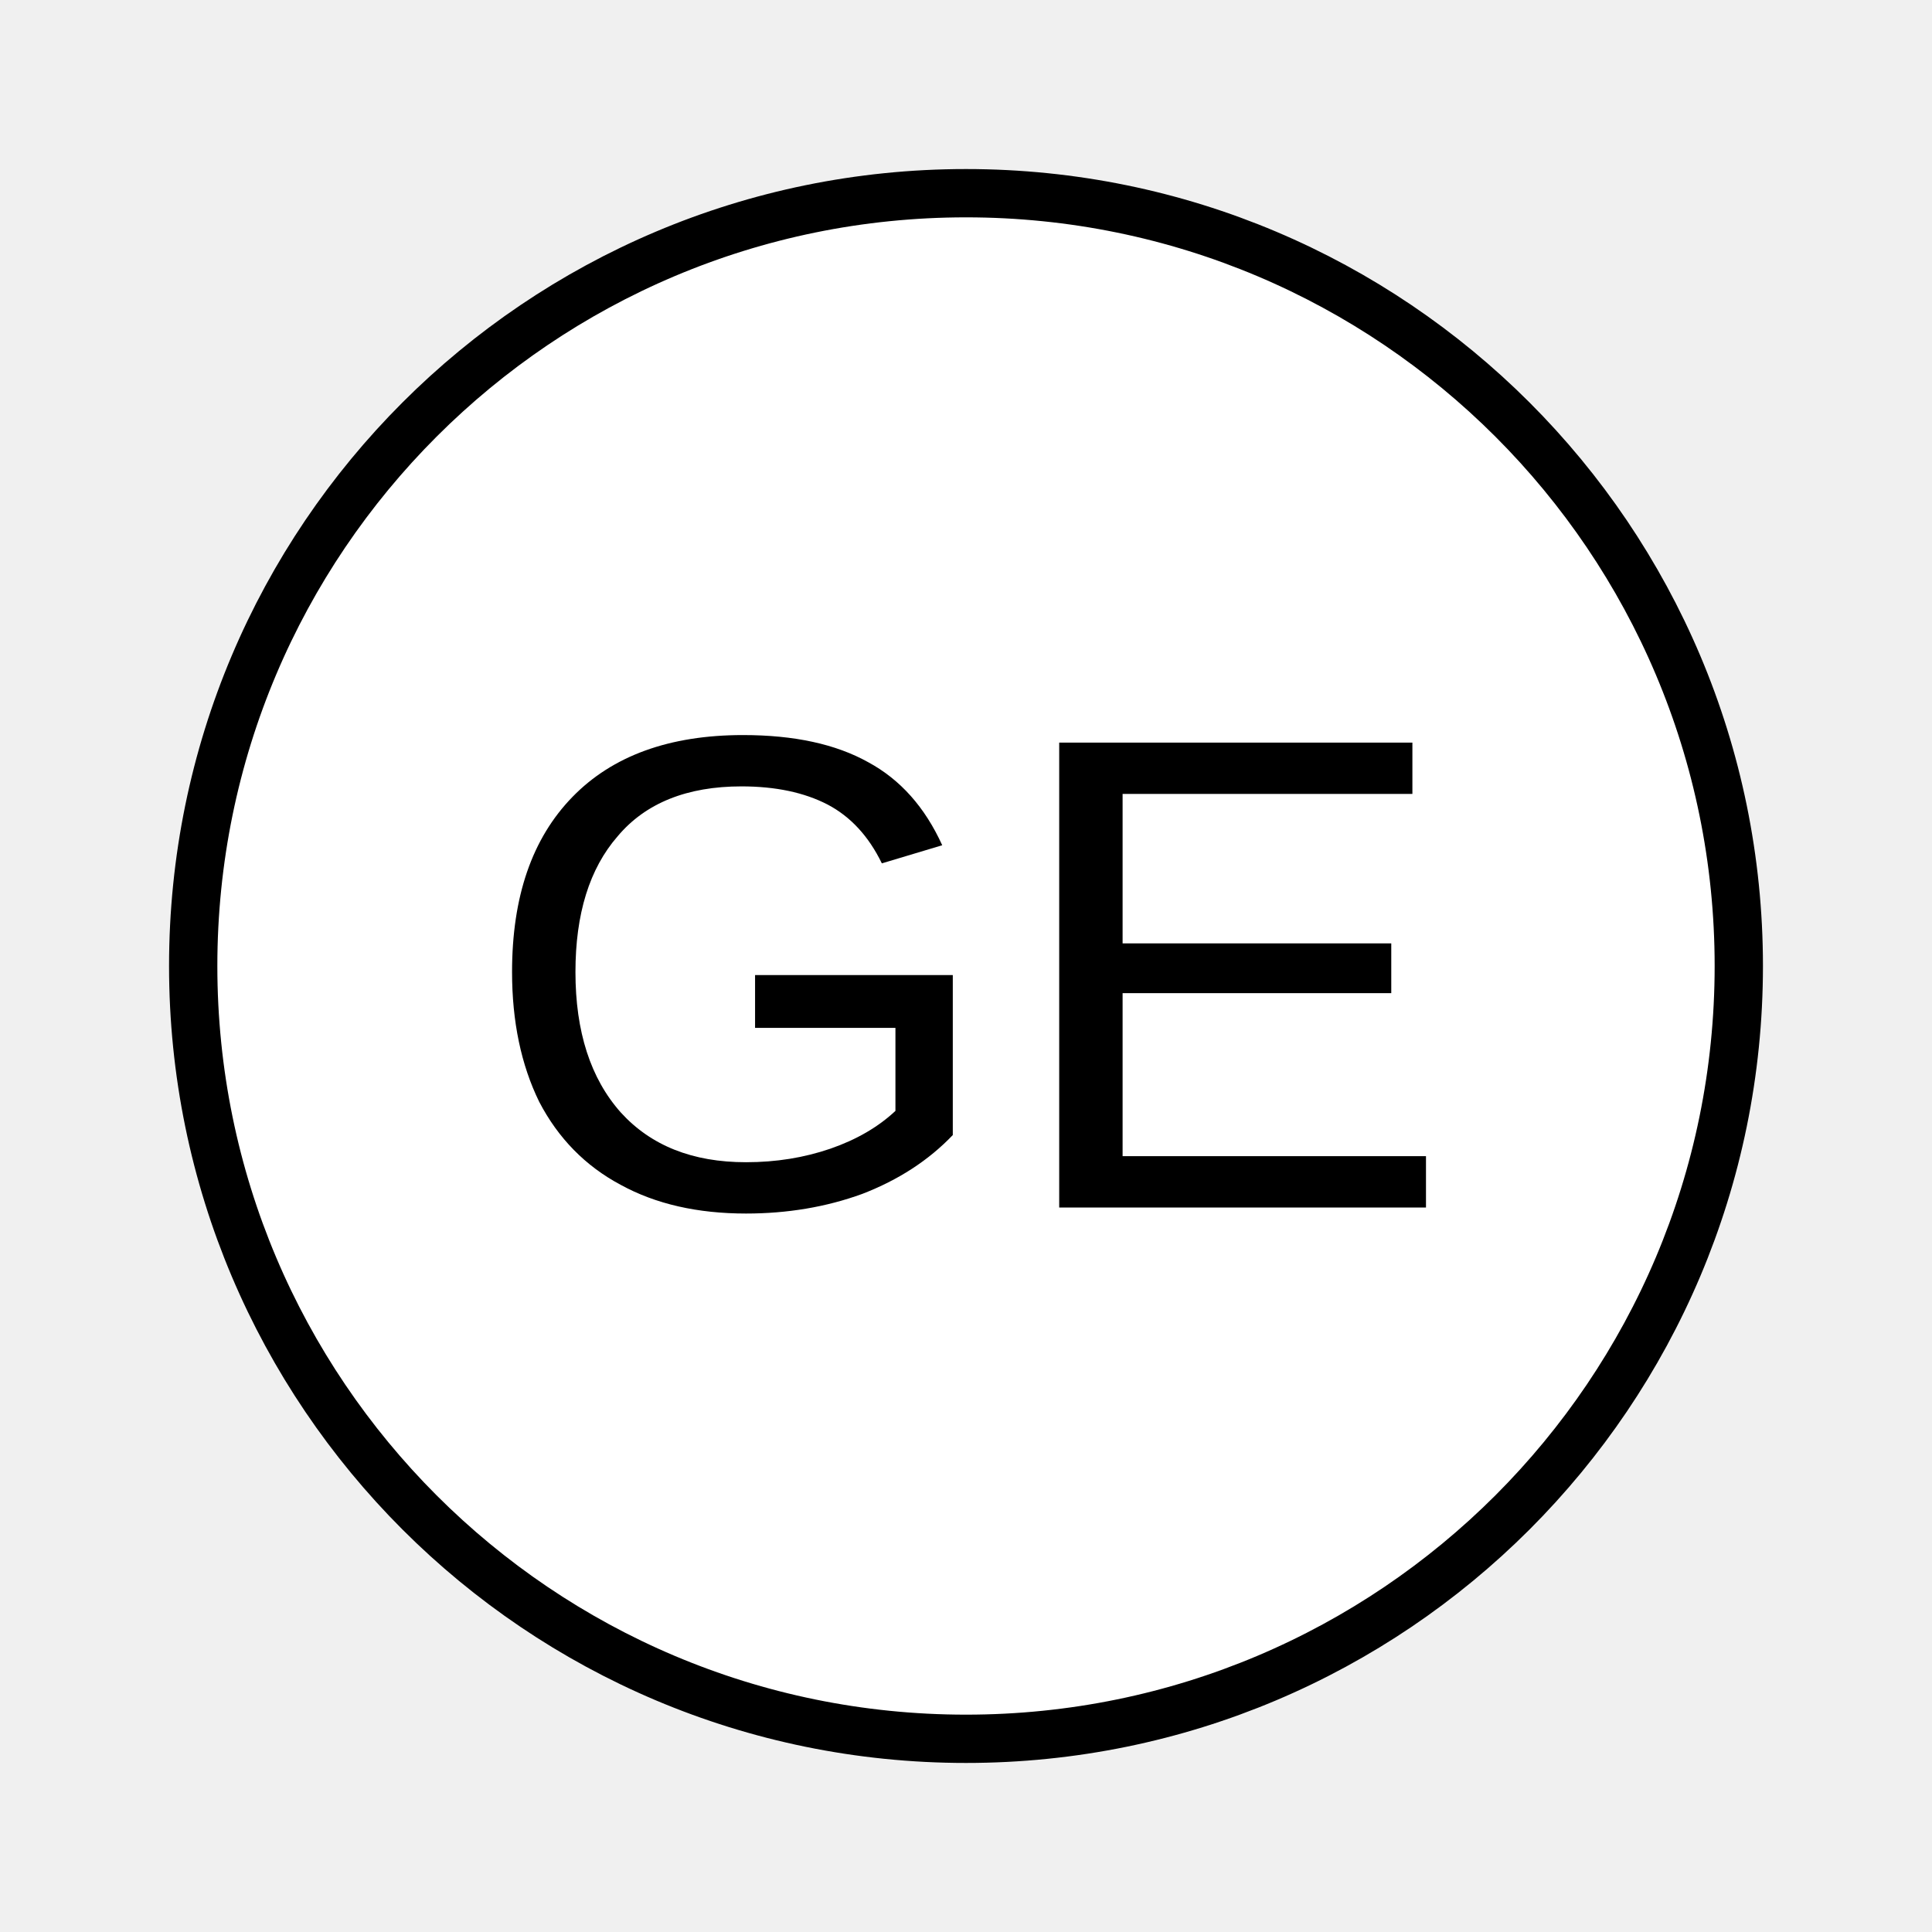
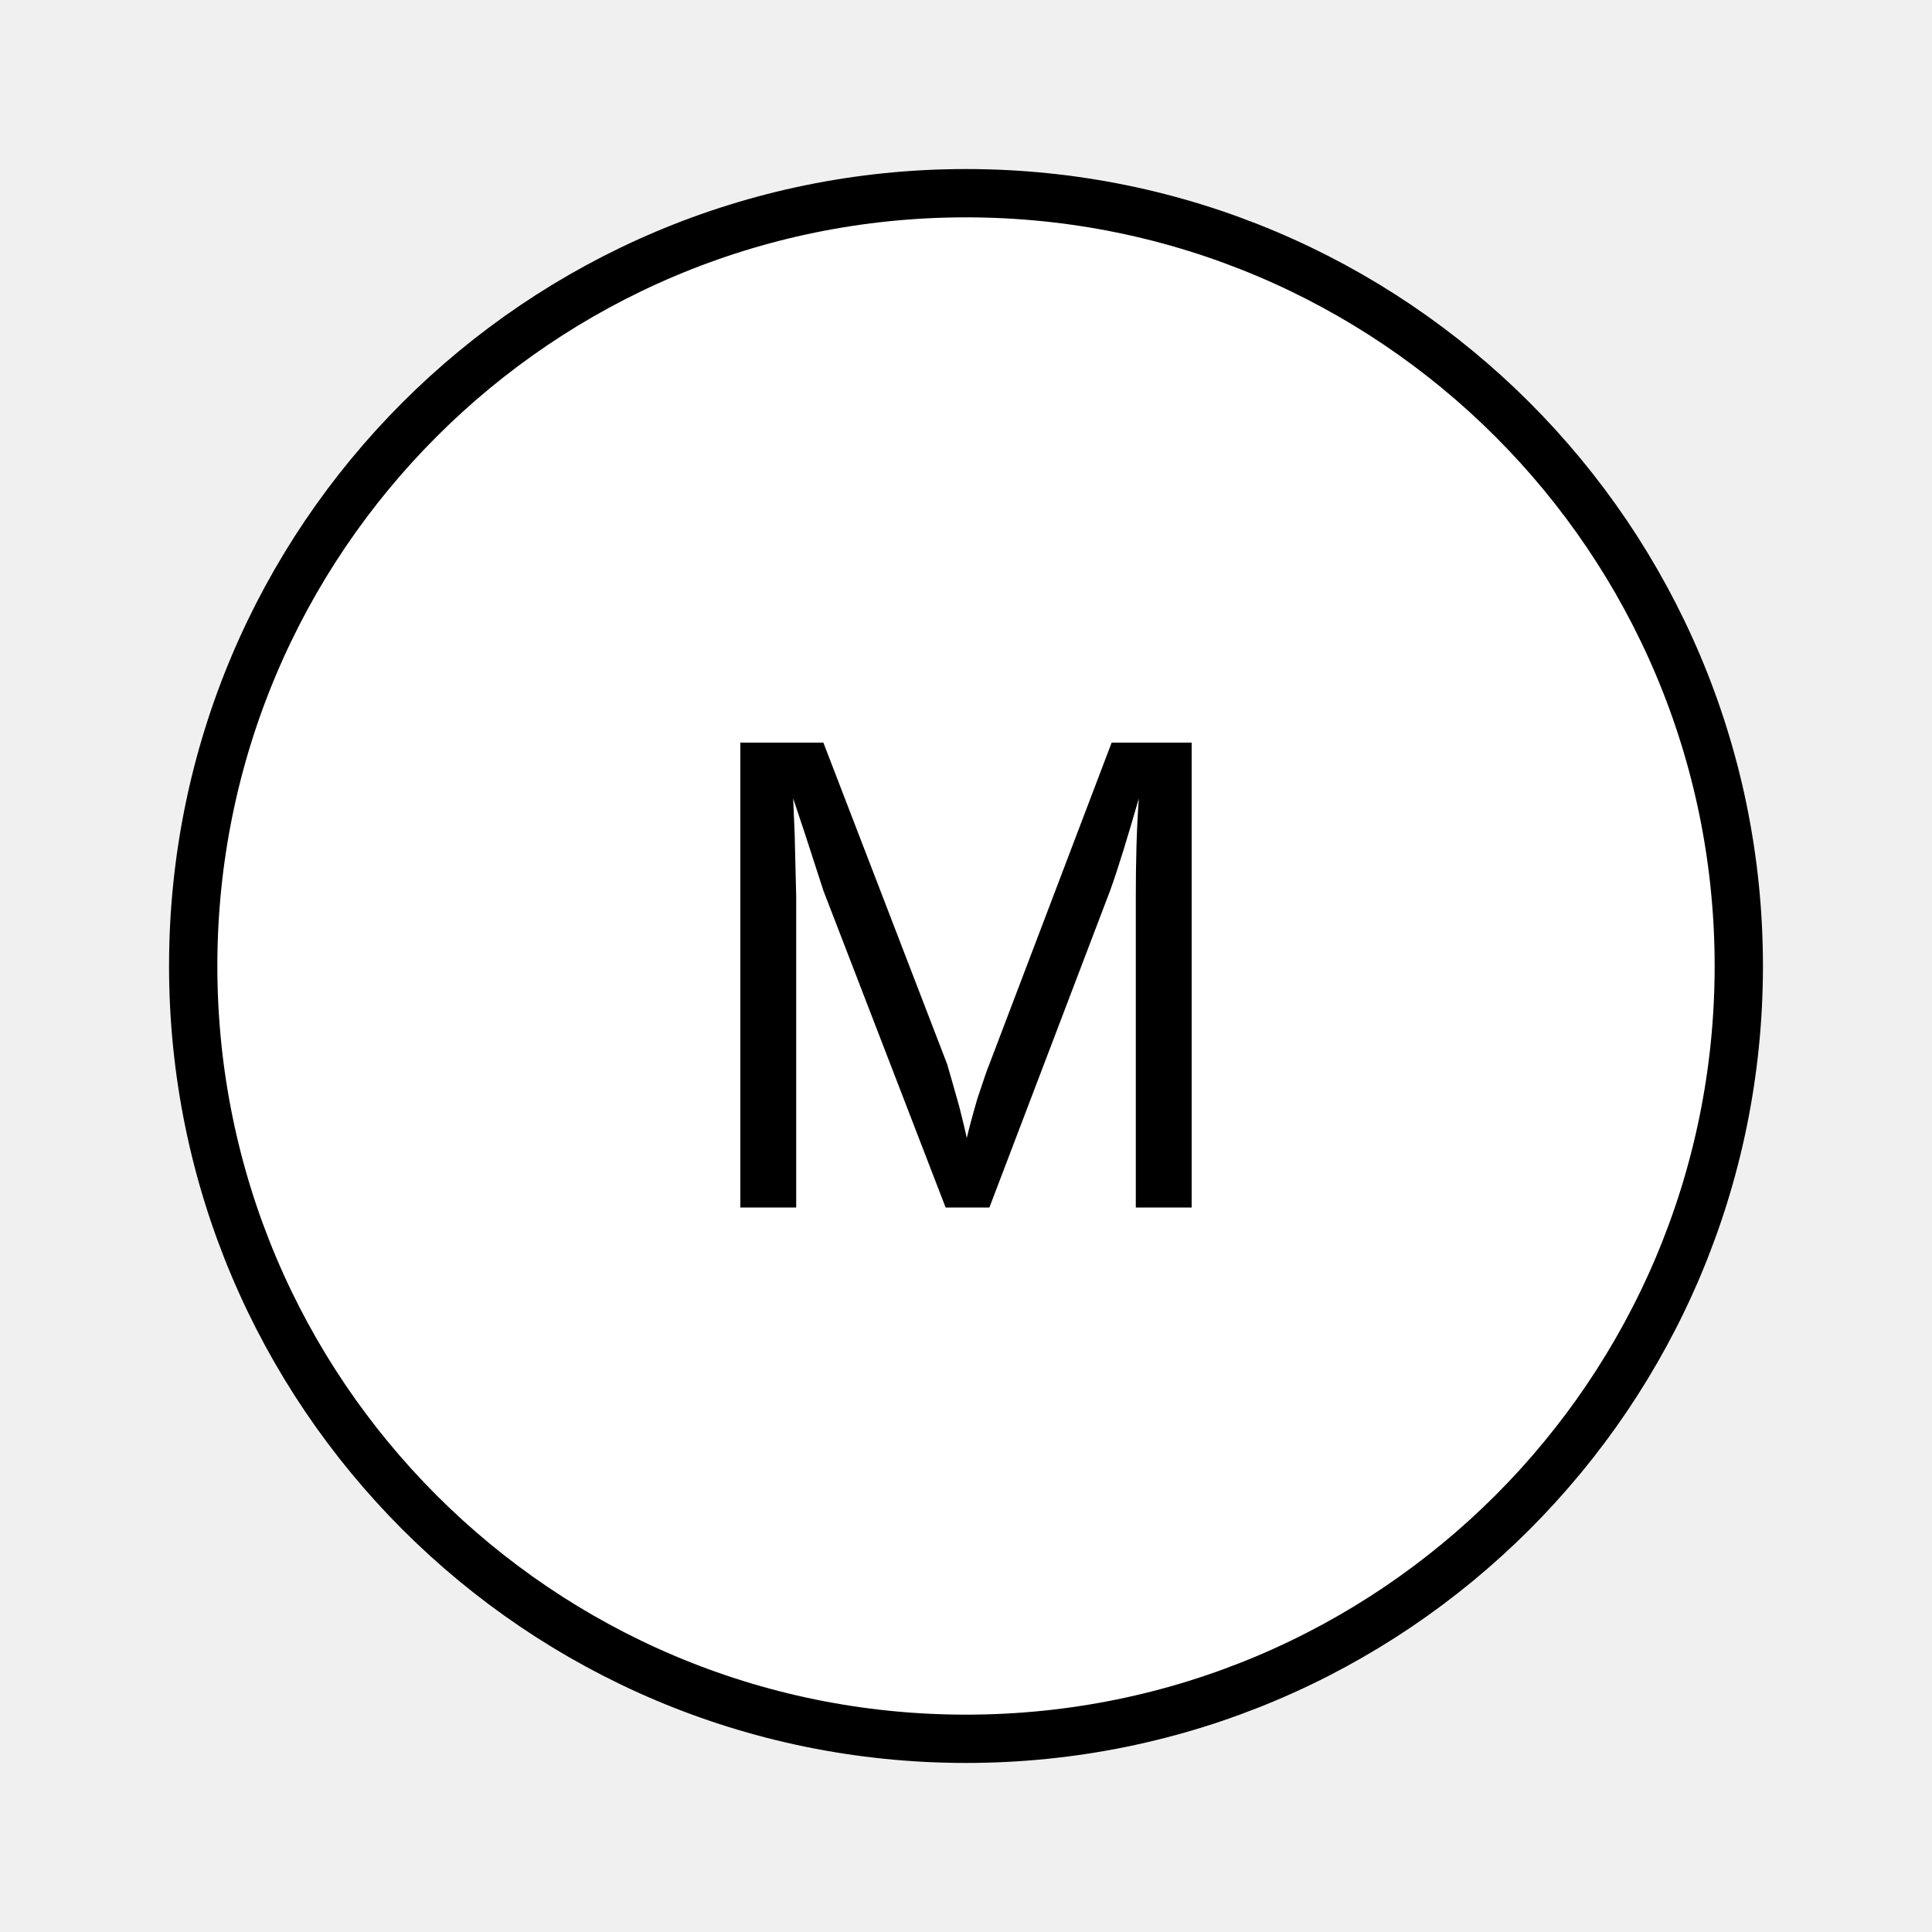
<svg xmlns="http://www.w3.org/2000/svg" xml:space="preserve" style="shape-rendering:geometricPrecision; text-rendering:geometricPrecision; image-rendering:optimizeQuality; fill-rule:evenodd; clip-rule:evenodd" viewBox="0 0 20 20">
  <g>
    <circle style="fill:white;stroke:black;stroke-width:0.5" cx="10" cy="10" r="8">
    </circle>
-     <text x="10px" y="12.5px" text-anchor="middle" style="font-family:'ArialMT', 'Arial', sans-serif;font-size:7px;">GE</text>
+     <text x="10px" y="12.5px" text-anchor="middle" style="font-family:'ArialMT', 'Arial', sans-serif;font-size:7px;">M</text>
  </g>
</svg>
